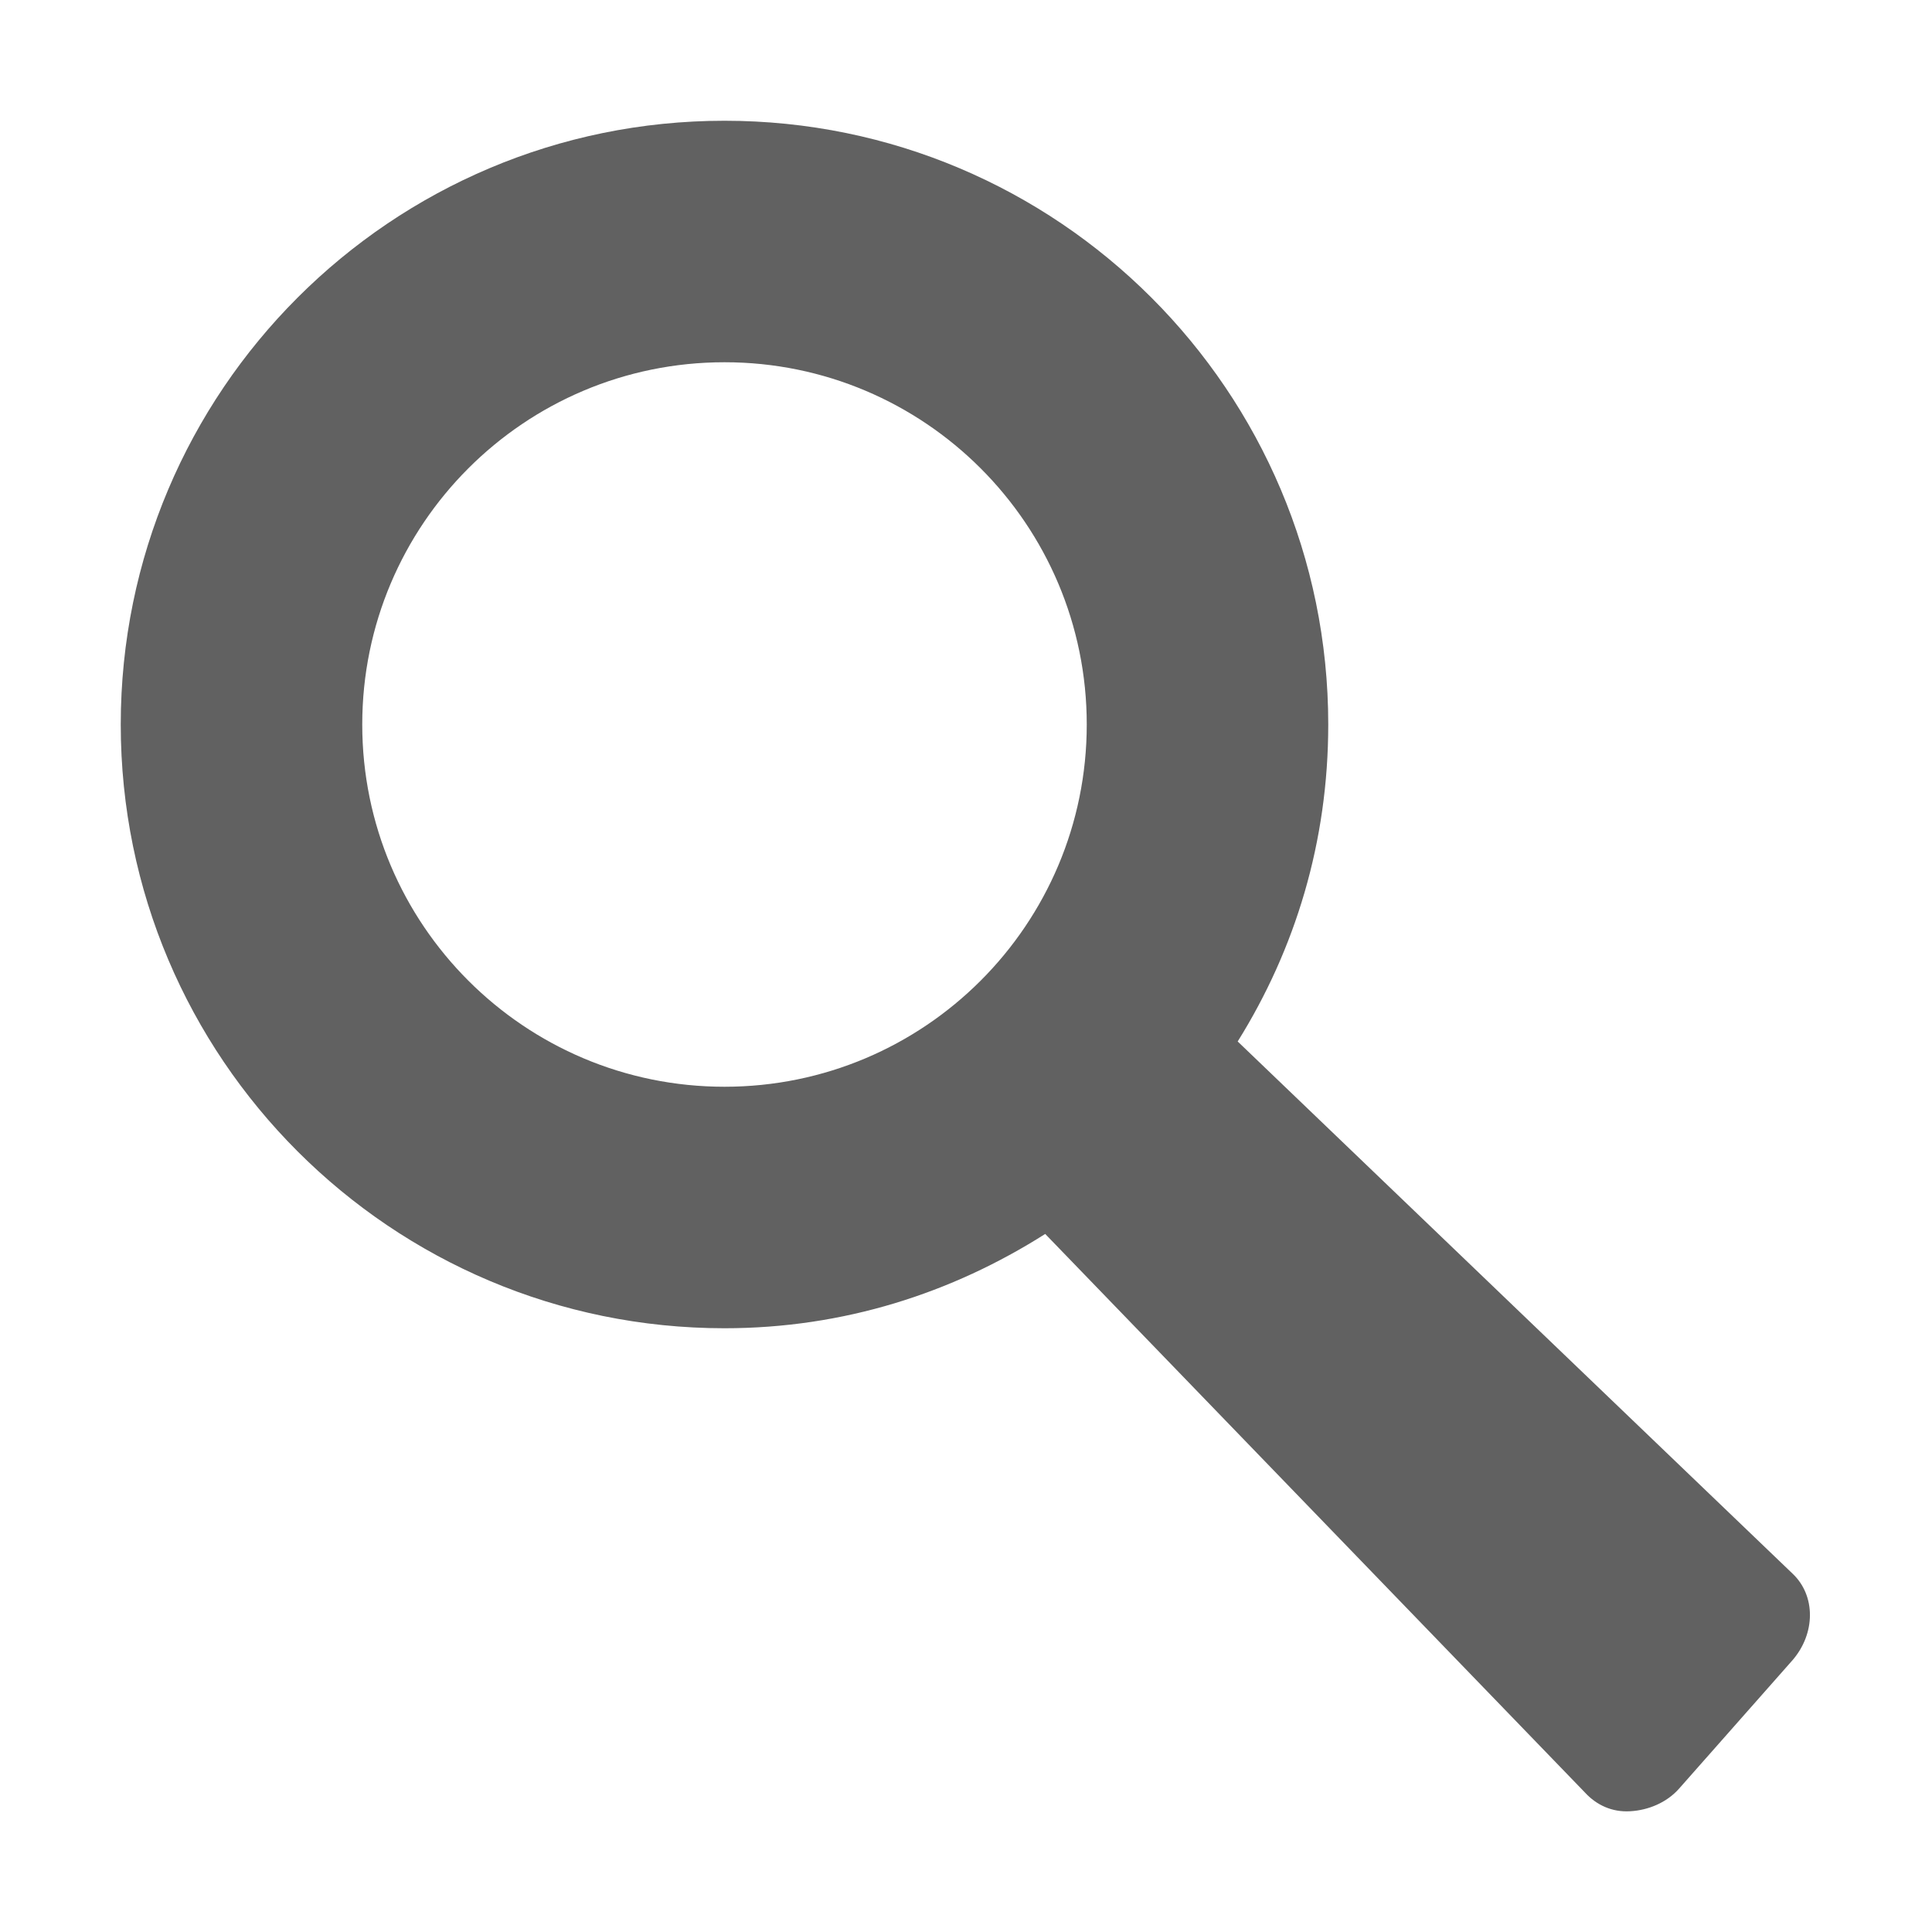
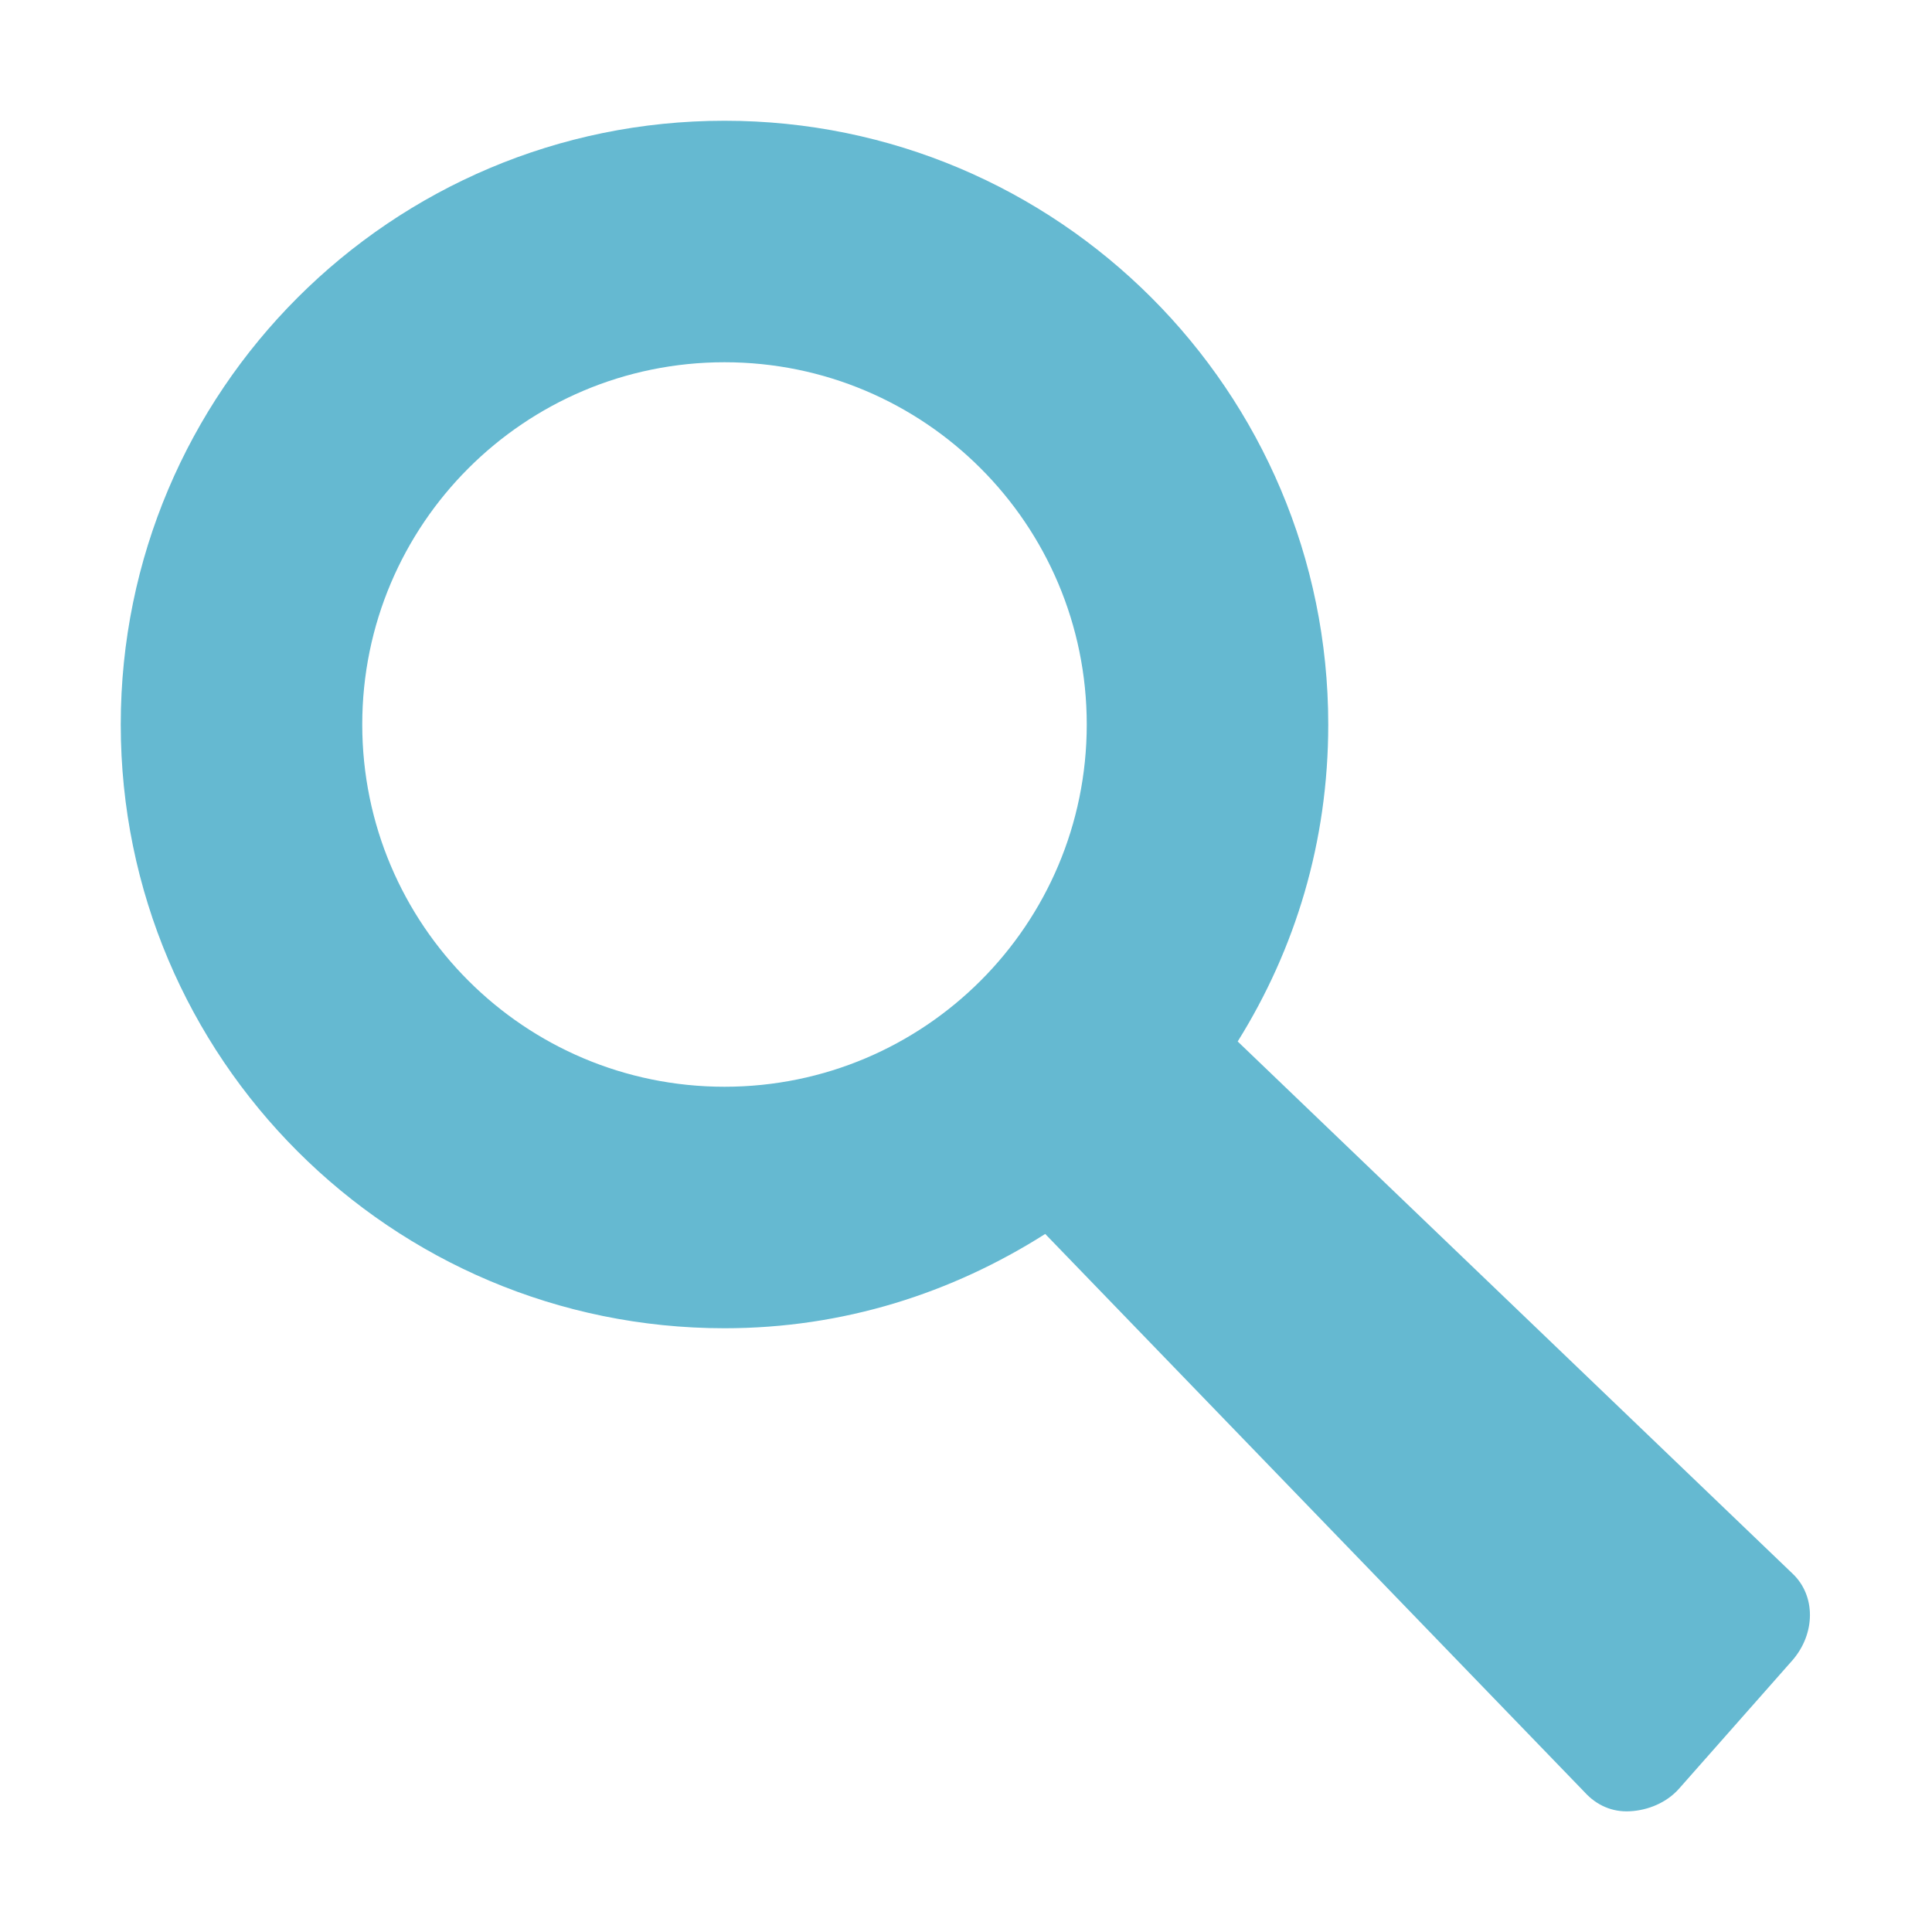
<svg xmlns="http://www.w3.org/2000/svg" height="16" width="16" version="1.0">
  <rect style="color:#000000" fill-opacity="0" height="97.986" width="163.31" y="-32.993" x="-62.897" />
-   <path opacity=".7" style="color:#000000" d="m6 1c-2.761 0-5 2.239-5 5s2.239 5 5 5c0.985 0 1.882-0.29 2.656-0.781l4.469 4.625c0.096 0.105 0.226 0.165 0.375 0.156 0.149-0.008 0.303-0.071 0.406-0.188l0.938-1.062c0.192-0.221 0.195-0.536 0-0.719l-4.594-4.406c0.478-0.766 0.75-1.655 0.75-2.625 0-2.761-2.239-5-5-5zm0 2c1.657 0 3 1.343 3 3s-1.343 3-3 3-3-1.343-3-3 1.343-3 3-3z" fill="#1e1e1e" />
+   <path opacity=".7" style="color:#000000" d="m6 1c-2.761 0-5 2.239-5 5s2.239 5 5 5c0.985 0 1.882-0.29 2.656-0.781l4.469 4.625c0.096 0.105 0.226 0.165 0.375 0.156 0.149-0.008 0.303-0.071 0.406-0.188l0.938-1.062c0.192-0.221 0.195-0.536 0-0.719l-4.594-4.406c0.478-0.766 0.75-1.655 0.75-2.625 0-2.761-2.239-5-5-5zm0 2c1.657 0 3 1.343 3 3s-1.343 3-3 3-3-1.343-3-3 1.343-3 3-3z" fill="#239bbe" />
</svg>
